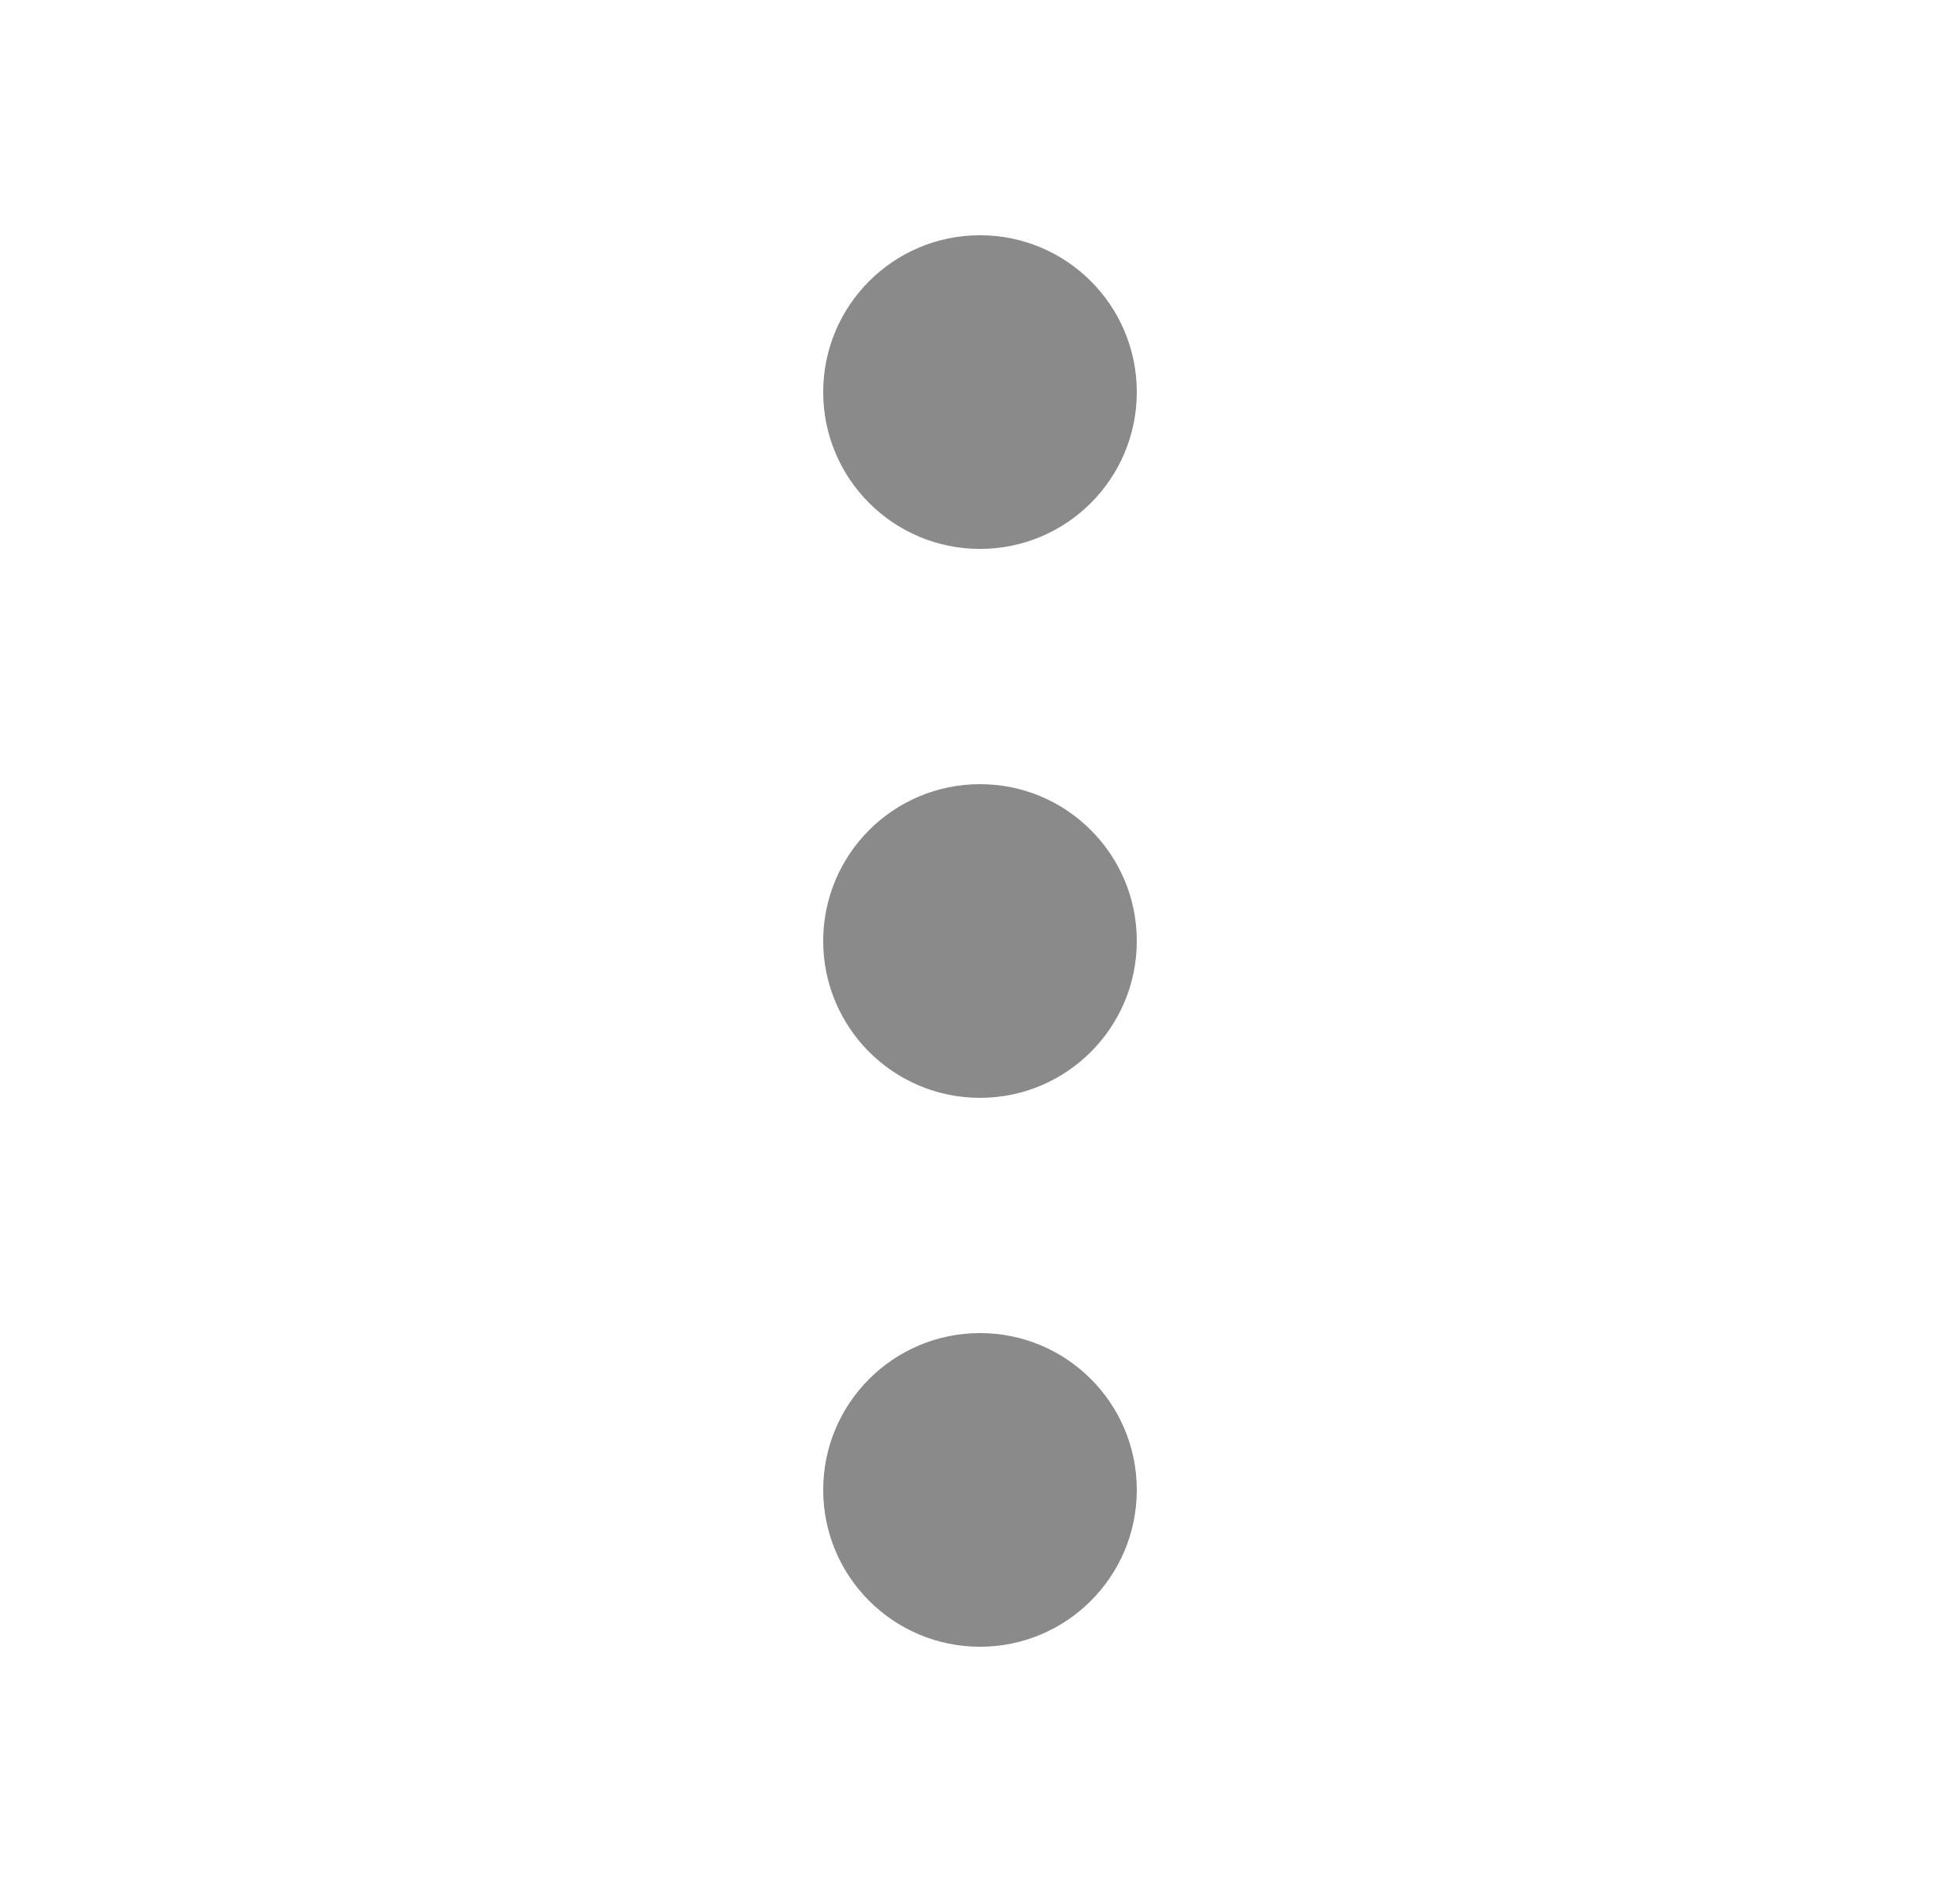
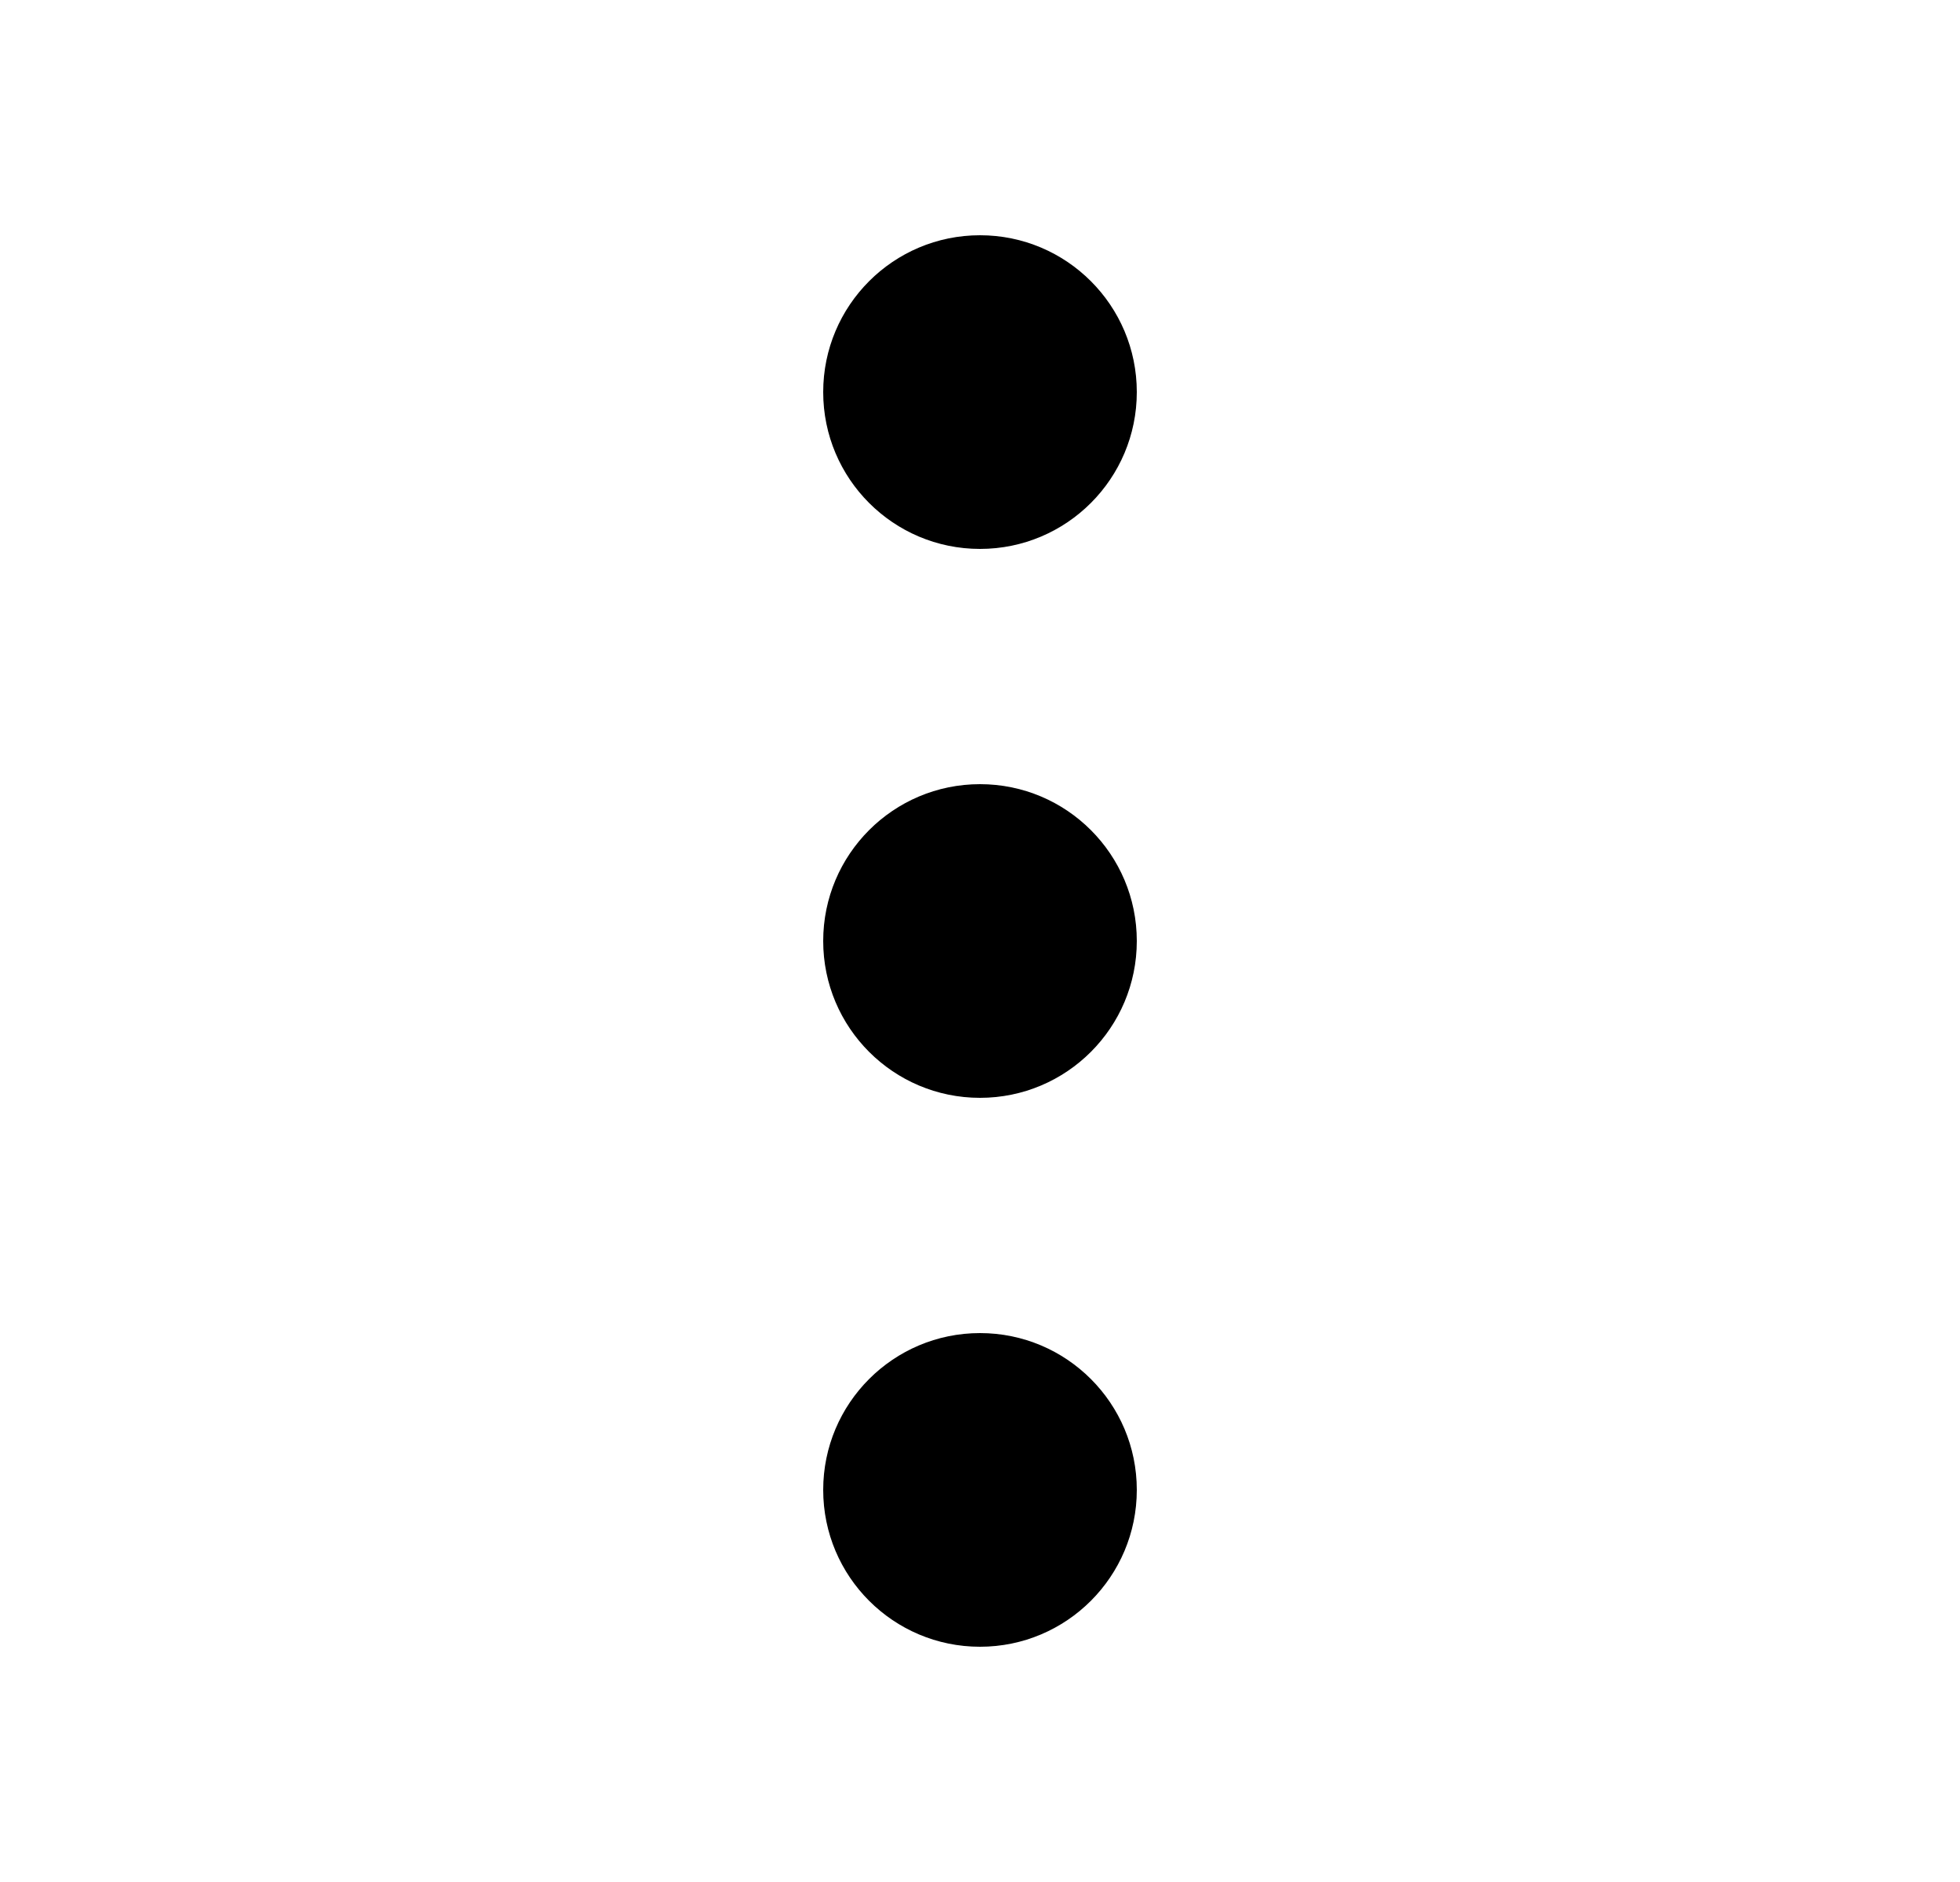
<svg xmlns="http://www.w3.org/2000/svg" width="25" height="24" viewBox="0 0 25 24" fill="none">
-   <circle cx="12.5" cy="5" r="2" fill="#8A8A8A" />
-   <circle cx="12.5" cy="12" r="2" fill="#8A8A8A" />
-   <circle cx="12.5" cy="19" r="2" fill="#8A8A8A" />
+   <circle cx="12.5" cy="5" r="2" fill="currentColor" />
+   <circle cx="12.5" cy="12" r="2" fill="currentColor" />
+   <circle cx="12.5" cy="19" r="2" fill="currentColor" />
</svg>
